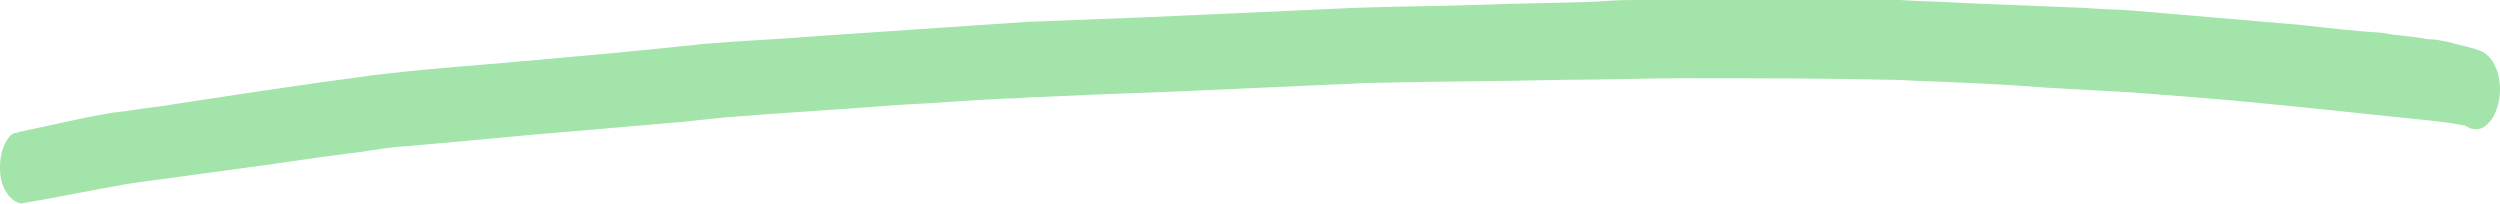
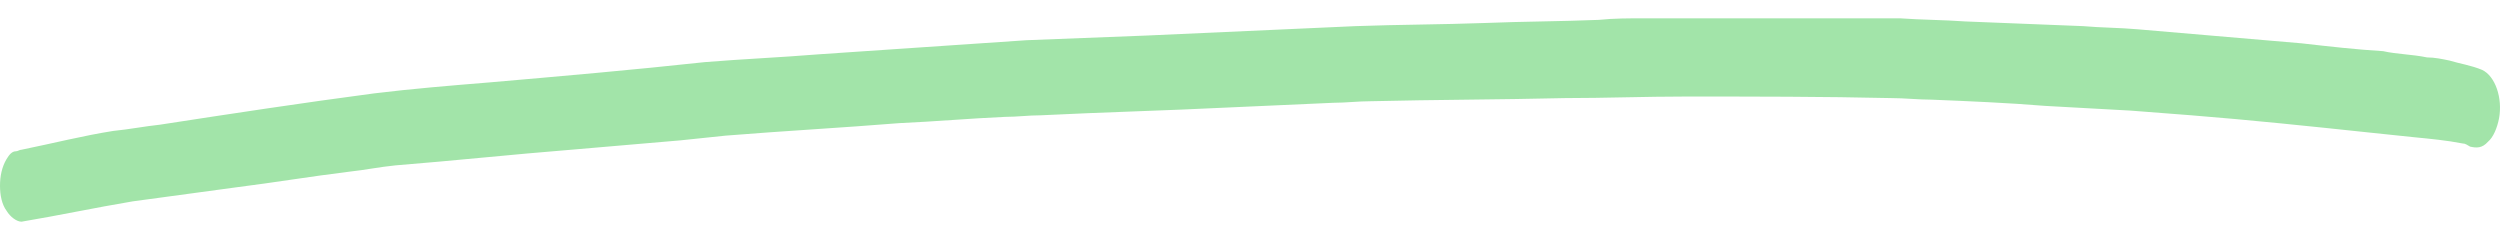
- <svg xmlns="http://www.w3.org/2000/svg" width="295" height="24" viewBox="0 0 295 24" fill="none">
+ <svg xmlns="http://www.w3.org/2000/svg" width="250" height="24" viewBox="0 0 295 24" fill="none">
  <path d="M271.609 2.954C265.21 2.4 258.701 1.846 252.192 1.292C250.096 1.108 247.89 1.108 245.794 0.923C241.16 0.738 236.527 0.554 231.893 0.369C229.356 0.185 226.708 0.185 224.171 0C223.399 0 222.627 0 221.965 0C220.31 0 218.655 0 216.89 0C209.278 0 201.666 0 194.054 0C192.288 0 190.413 0 188.648 0.185C184.125 0.369 179.712 0.369 175.189 0.554C170.114 0.738 165.039 0.738 159.965 0.923C151.801 1.292 143.527 1.662 135.363 2.031C130.619 2.215 125.876 2.4 121.132 2.585C112.968 3.138 104.804 3.692 96.641 4.246C92.118 4.615 87.705 4.8 83.182 5.169C74.687 6.092 66.192 6.831 57.698 7.569C53.174 7.938 48.651 8.308 44.128 8.862C35.744 9.969 27.249 11.261 18.865 12.554C17.1 12.739 15.224 13.108 13.349 13.292C9.819 13.846 6.178 14.769 2.537 15.508C2.317 15.508 2.096 15.692 1.875 15.692C1.434 15.692 1.103 16.061 0.772 16.615C0.221 17.538 0 18.646 0 19.754C0 20.861 0.221 21.969 0.772 22.708C1.214 23.446 1.986 24 2.537 24C6.95 23.262 11.253 22.338 15.665 21.6C19.747 21.046 23.829 20.492 27.911 19.939C32.324 19.385 36.737 18.646 41.26 18.092C43.025 17.908 44.79 17.538 46.666 17.354C53.616 16.8 60.456 16.061 67.406 15.508C71.708 15.139 76.011 14.769 80.313 14.4C82.078 14.215 83.844 14.031 85.609 13.846C92.448 13.292 99.288 12.923 106.128 12.369C110.32 12.185 114.402 11.815 118.594 11.631C120.029 11.631 121.352 11.446 122.787 11.446C130.178 11.077 137.57 10.892 144.961 10.523C149.043 10.338 153.235 10.154 157.317 9.969C158.751 9.969 160.296 9.785 161.73 9.785C169.342 9.6 176.954 9.6 184.676 9.415C189.42 9.415 194.164 9.231 198.908 9.231C206.961 9.231 215.125 9.231 223.178 9.415C224.723 9.415 226.377 9.6 227.922 9.6C232.445 9.785 236.858 9.969 241.381 10.338C244.691 10.523 248.111 10.708 251.42 10.892C253.847 11.077 256.164 11.261 258.591 11.446C265.541 12 272.602 12.739 279.552 13.477C281.317 13.662 283.082 13.846 284.847 14.031C286.723 14.215 288.708 14.4 290.584 14.769C290.915 14.769 291.136 14.954 291.467 15.139C292.239 15.323 292.901 15.323 293.563 14.585C294.225 14.031 294.666 12.923 294.886 11.815C295.328 9.415 294.445 6.831 292.901 6.092C291.577 5.538 290.253 5.354 289.039 4.985C288.157 4.8 287.274 4.615 286.392 4.615C284.627 4.246 282.862 4.246 281.207 3.877C278.118 3.692 274.808 3.323 271.609 2.954Z" fill="#A2E4A9" />
</svg>
